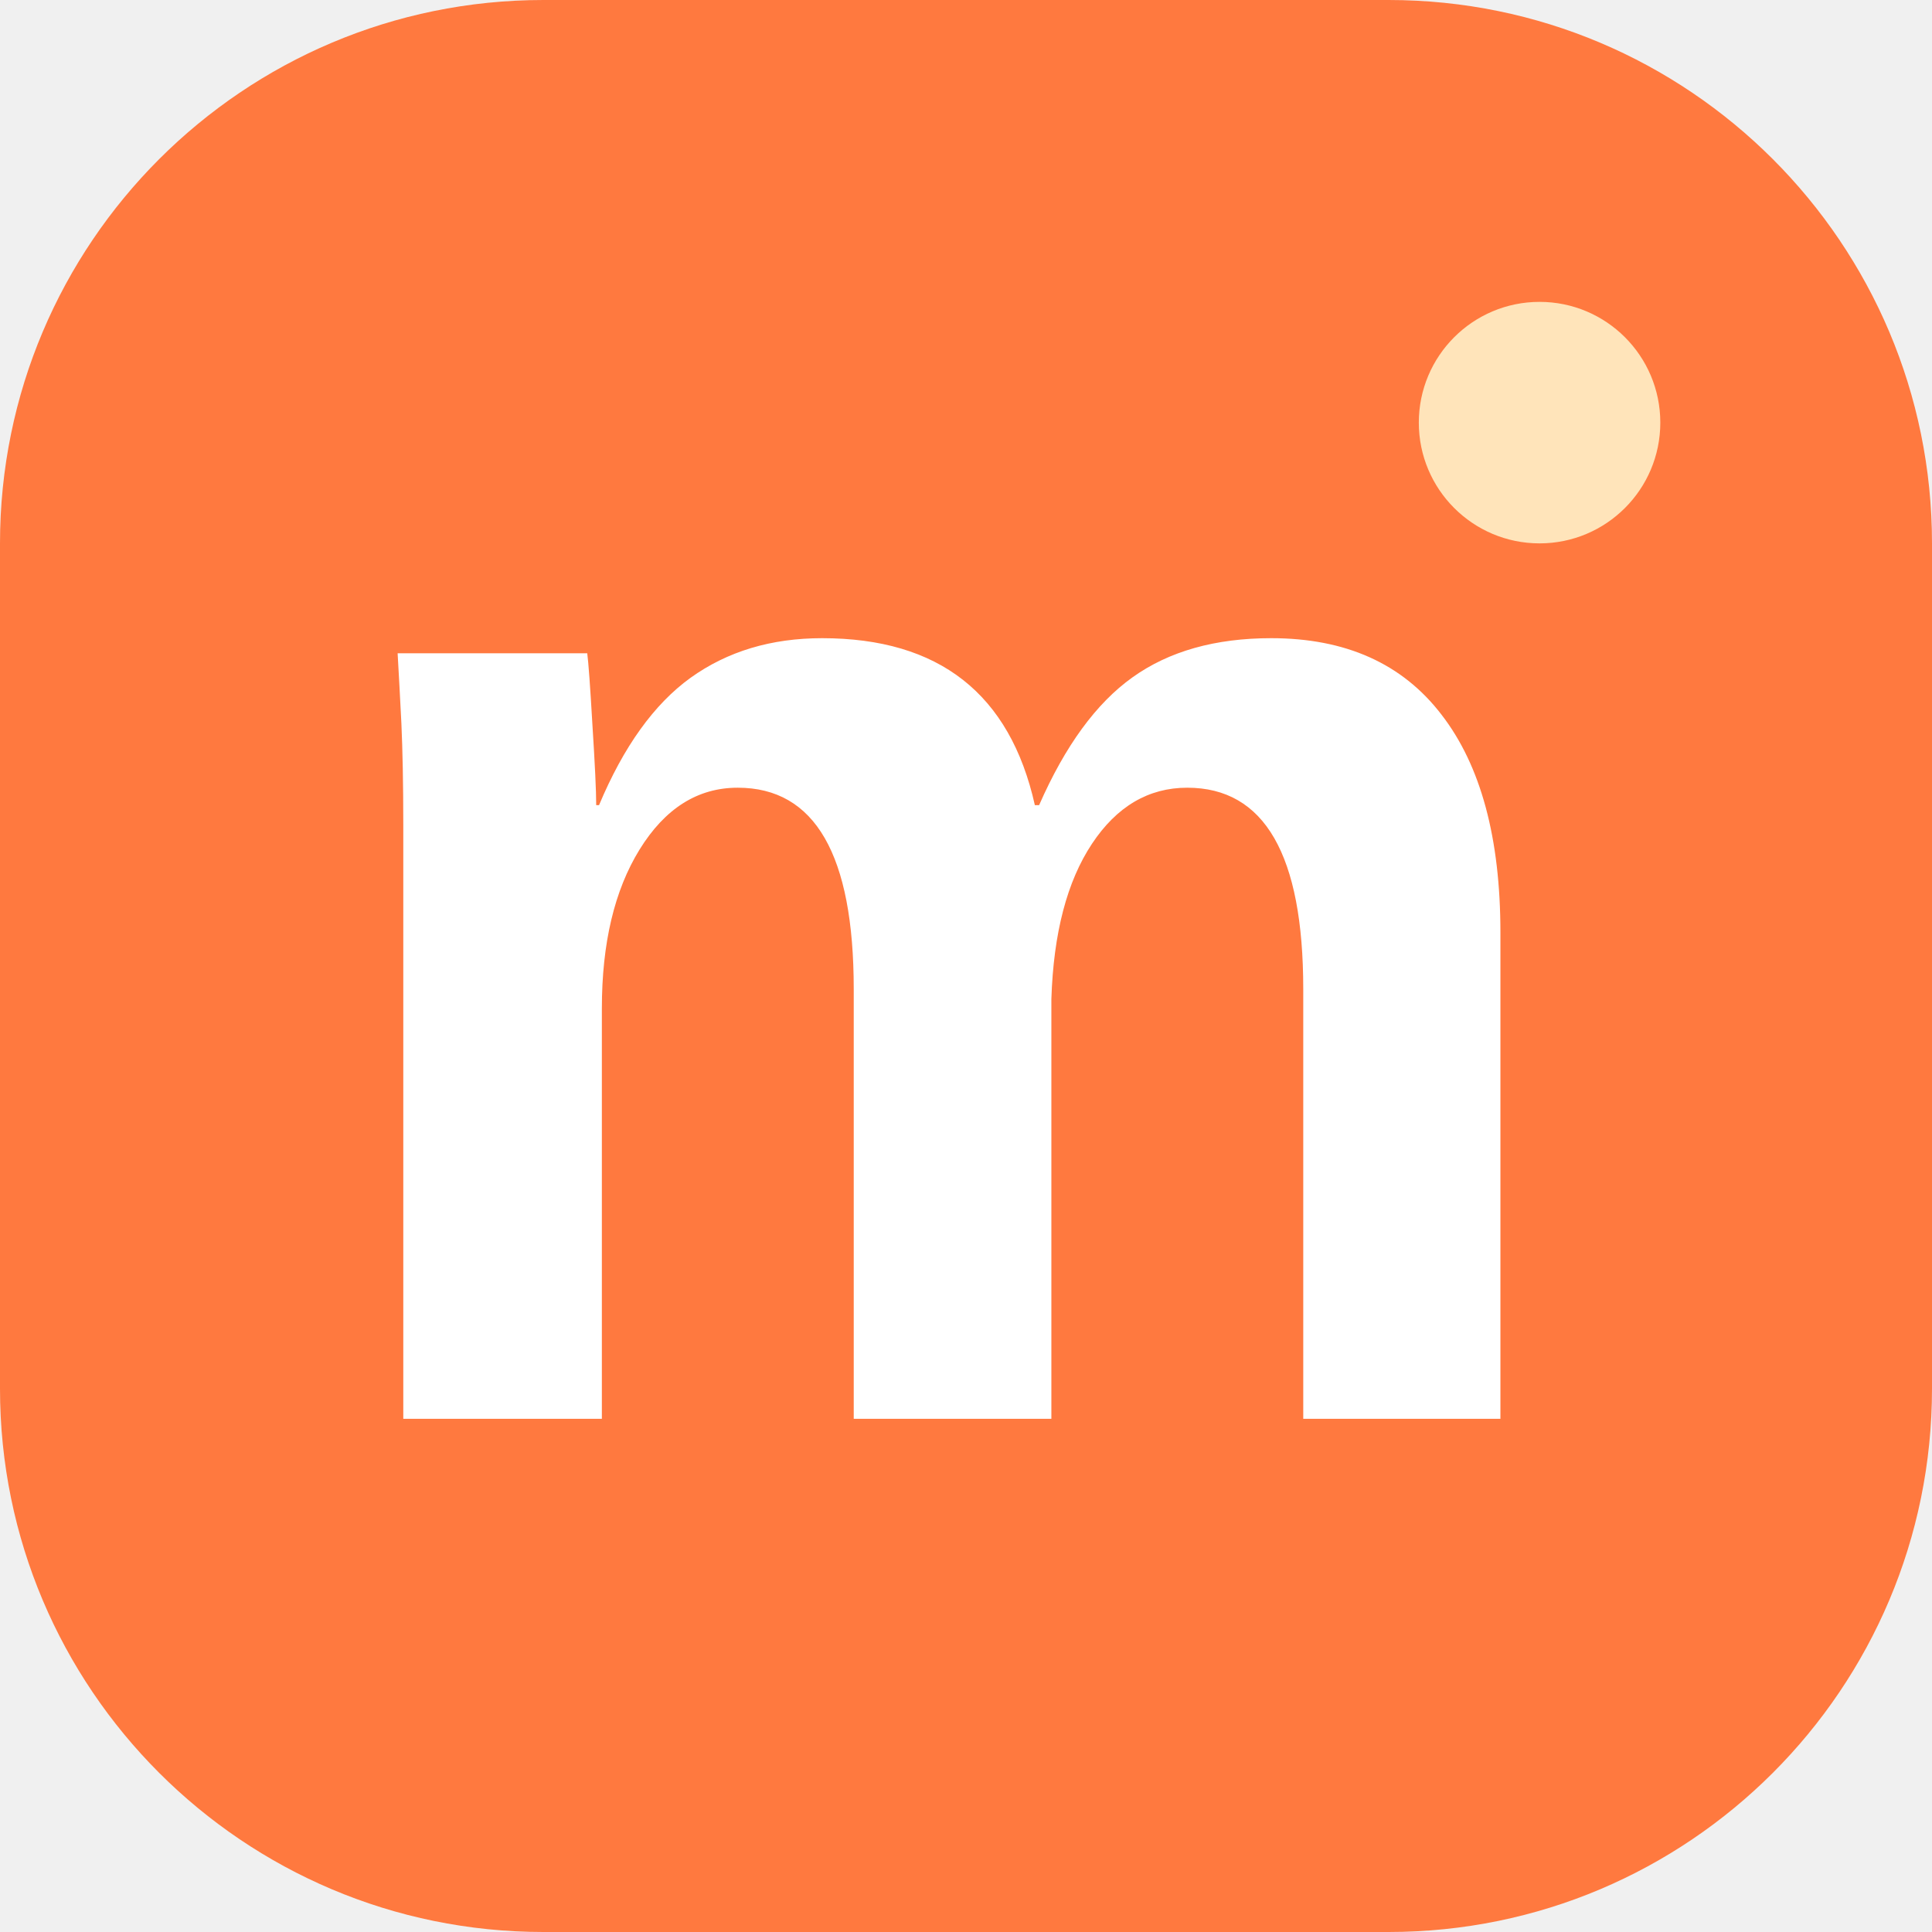
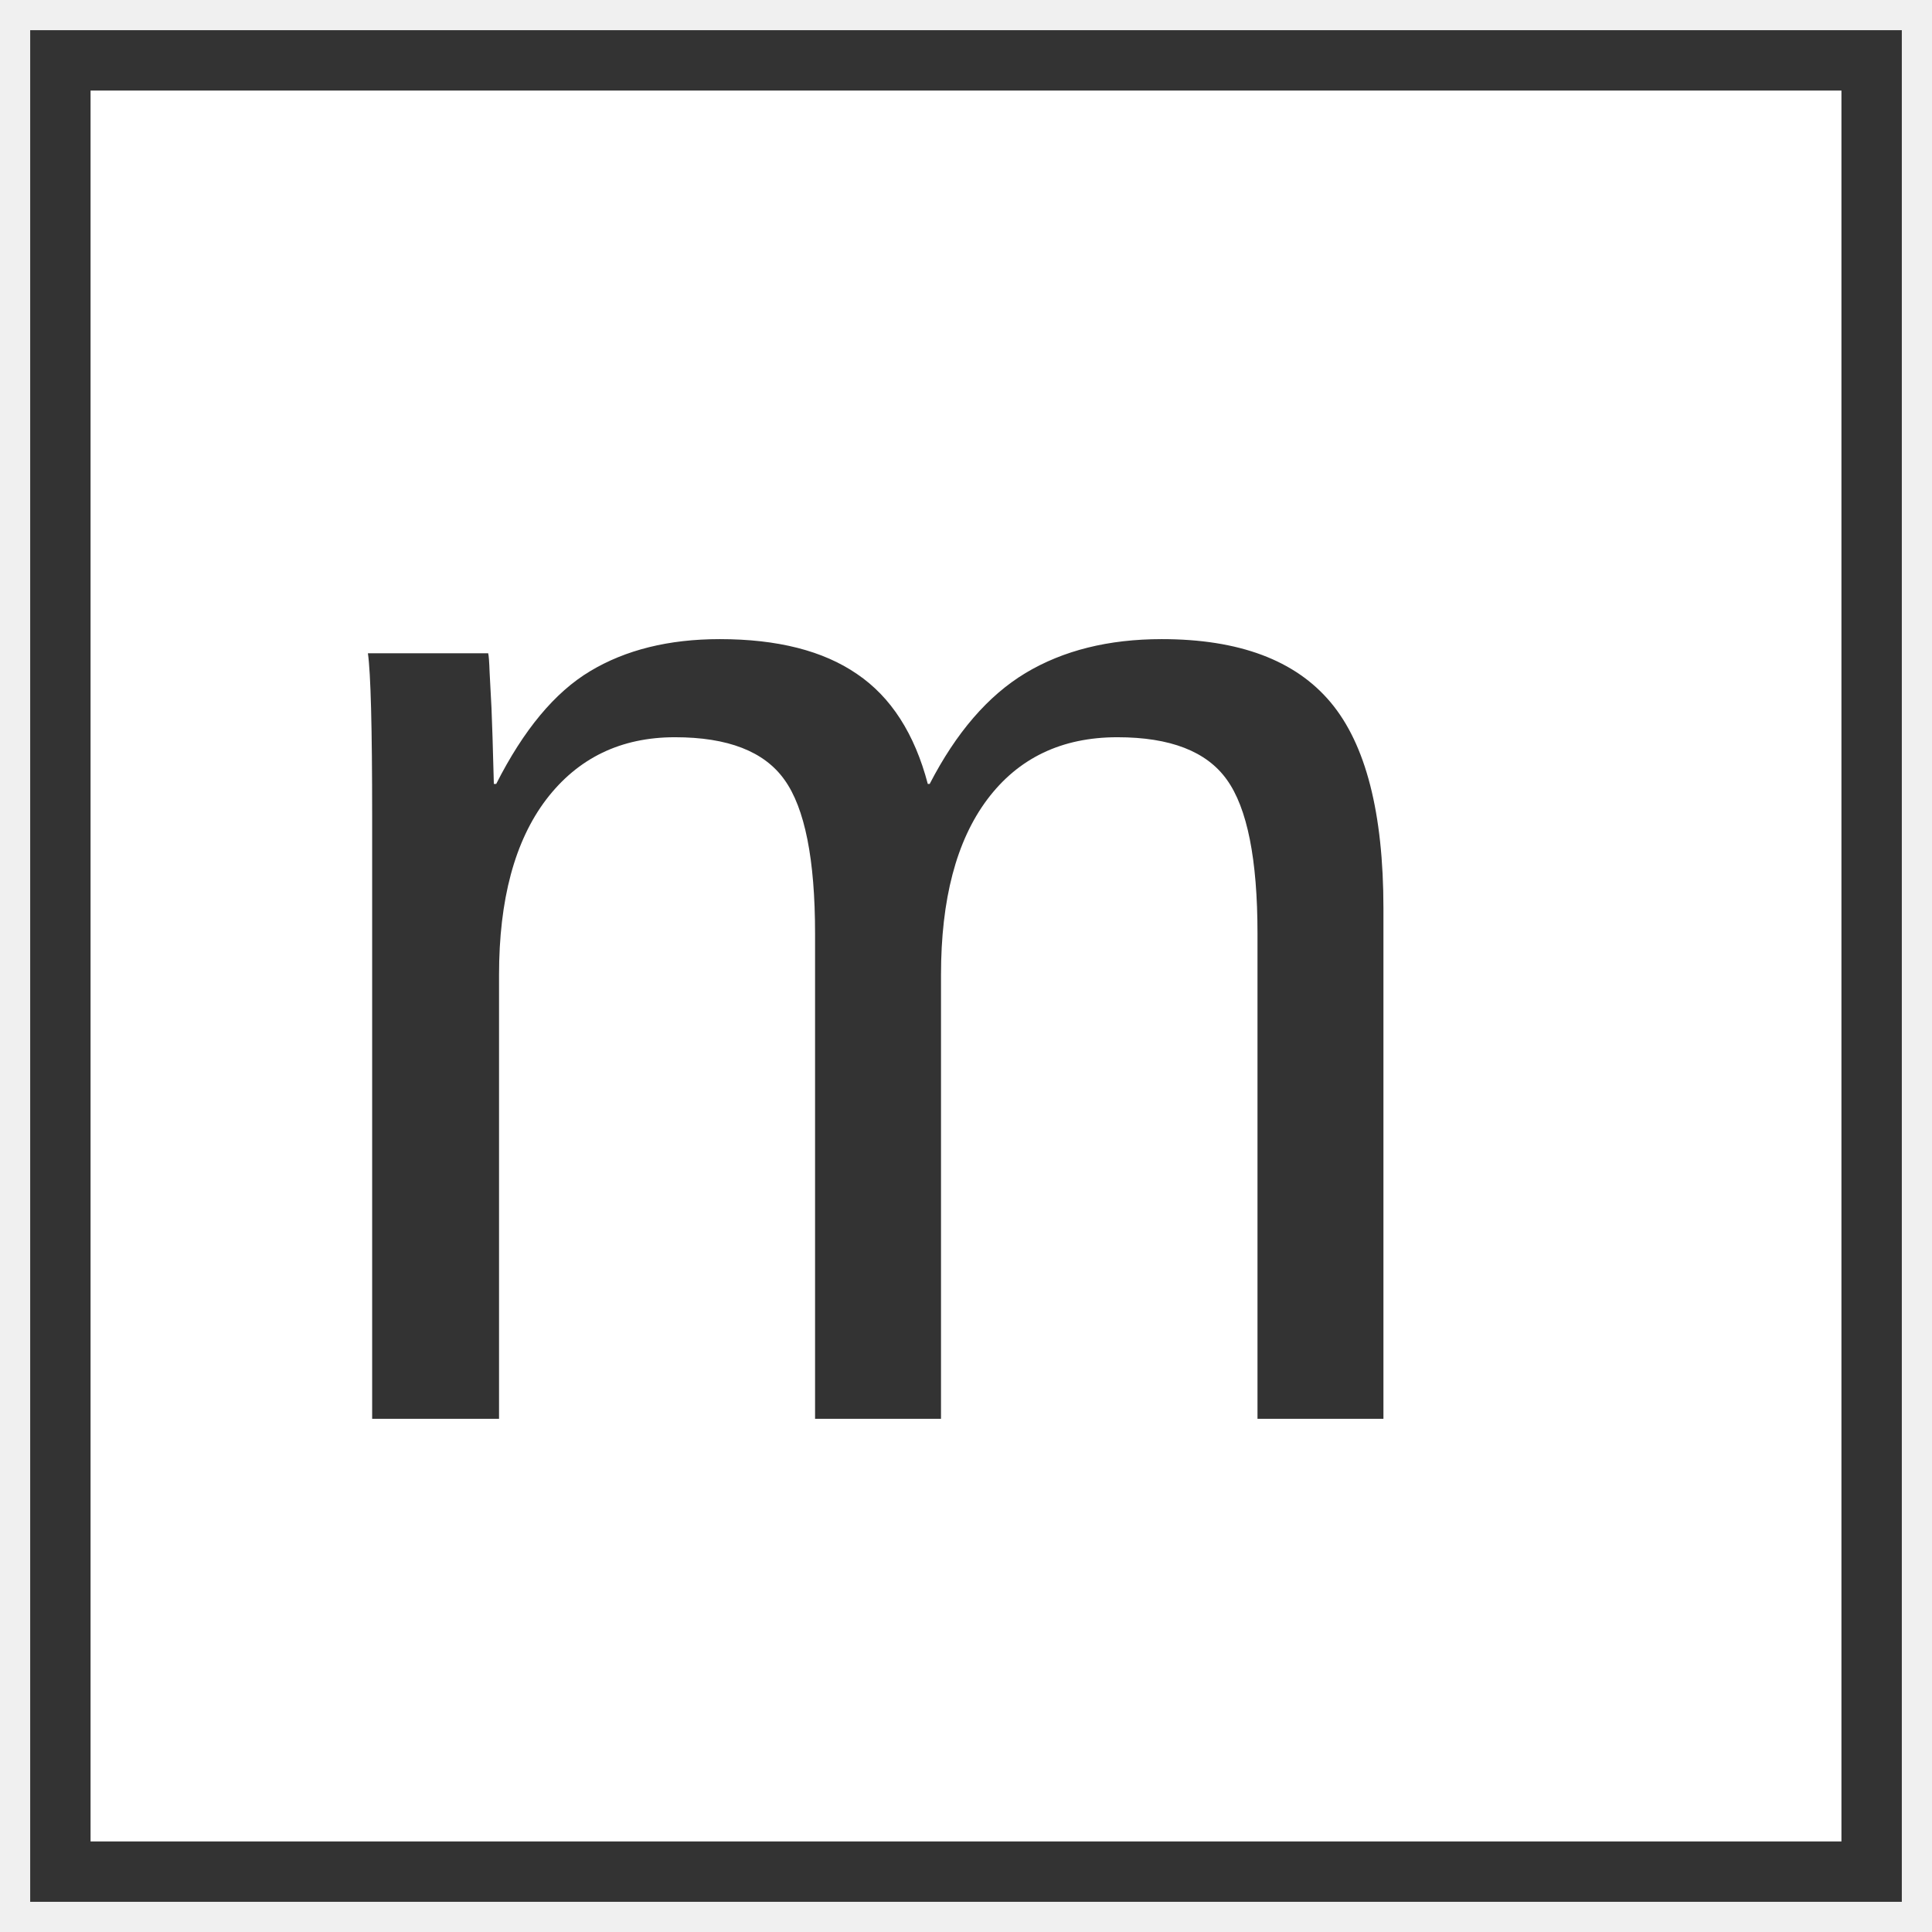
<svg xmlns="http://www.w3.org/2000/svg" viewBox="0 0 64 64">
-   <rect width="64" height="64" rx="18" fill="#ff793f" />
-   <text x="10" y="47" font-family="Arial,sans-serif" font-weight="900" font-size="48" fill="white">m</text>
-   <circle cx="51" cy="14" r="4" fill="#ffe4ba" />
+   <rect x="2" y="2" width="60" height="60" fill="white" stroke="#333" stroke-width="2" />
+   <text x="9" y="47" font-family="Arial,sans-serif" font-size="48" fill="#333">m</text>
</svg>
